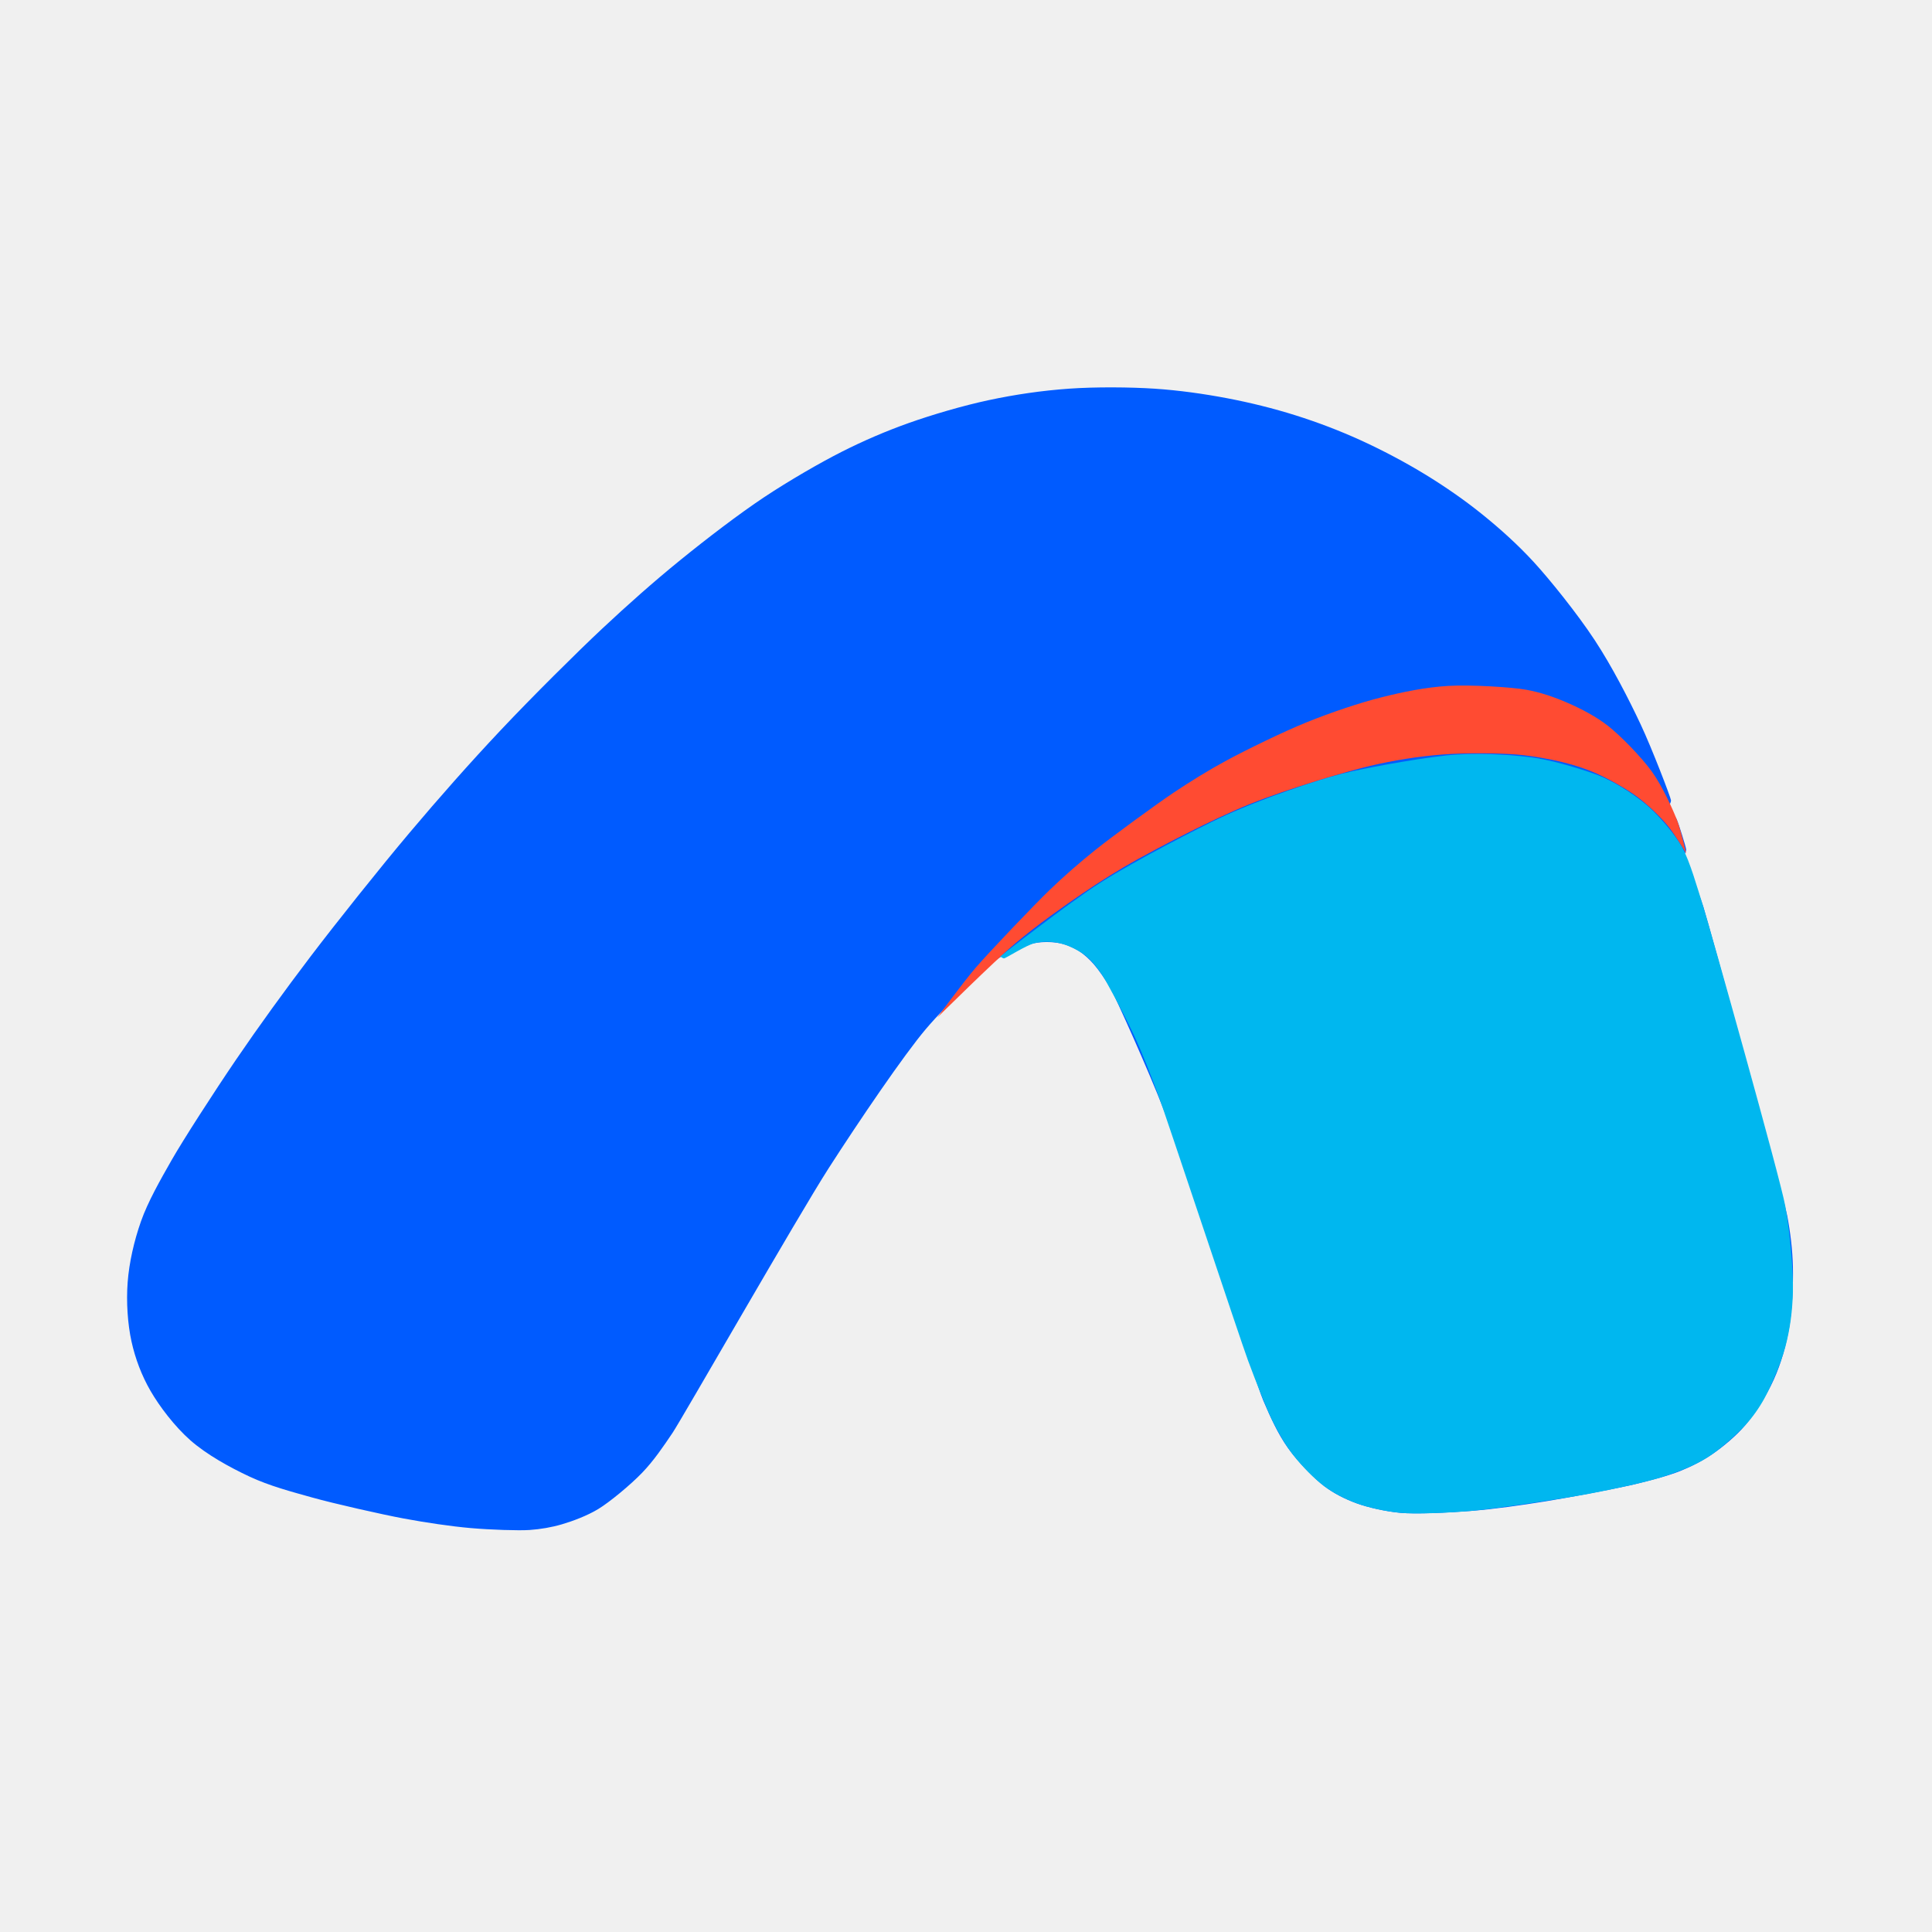
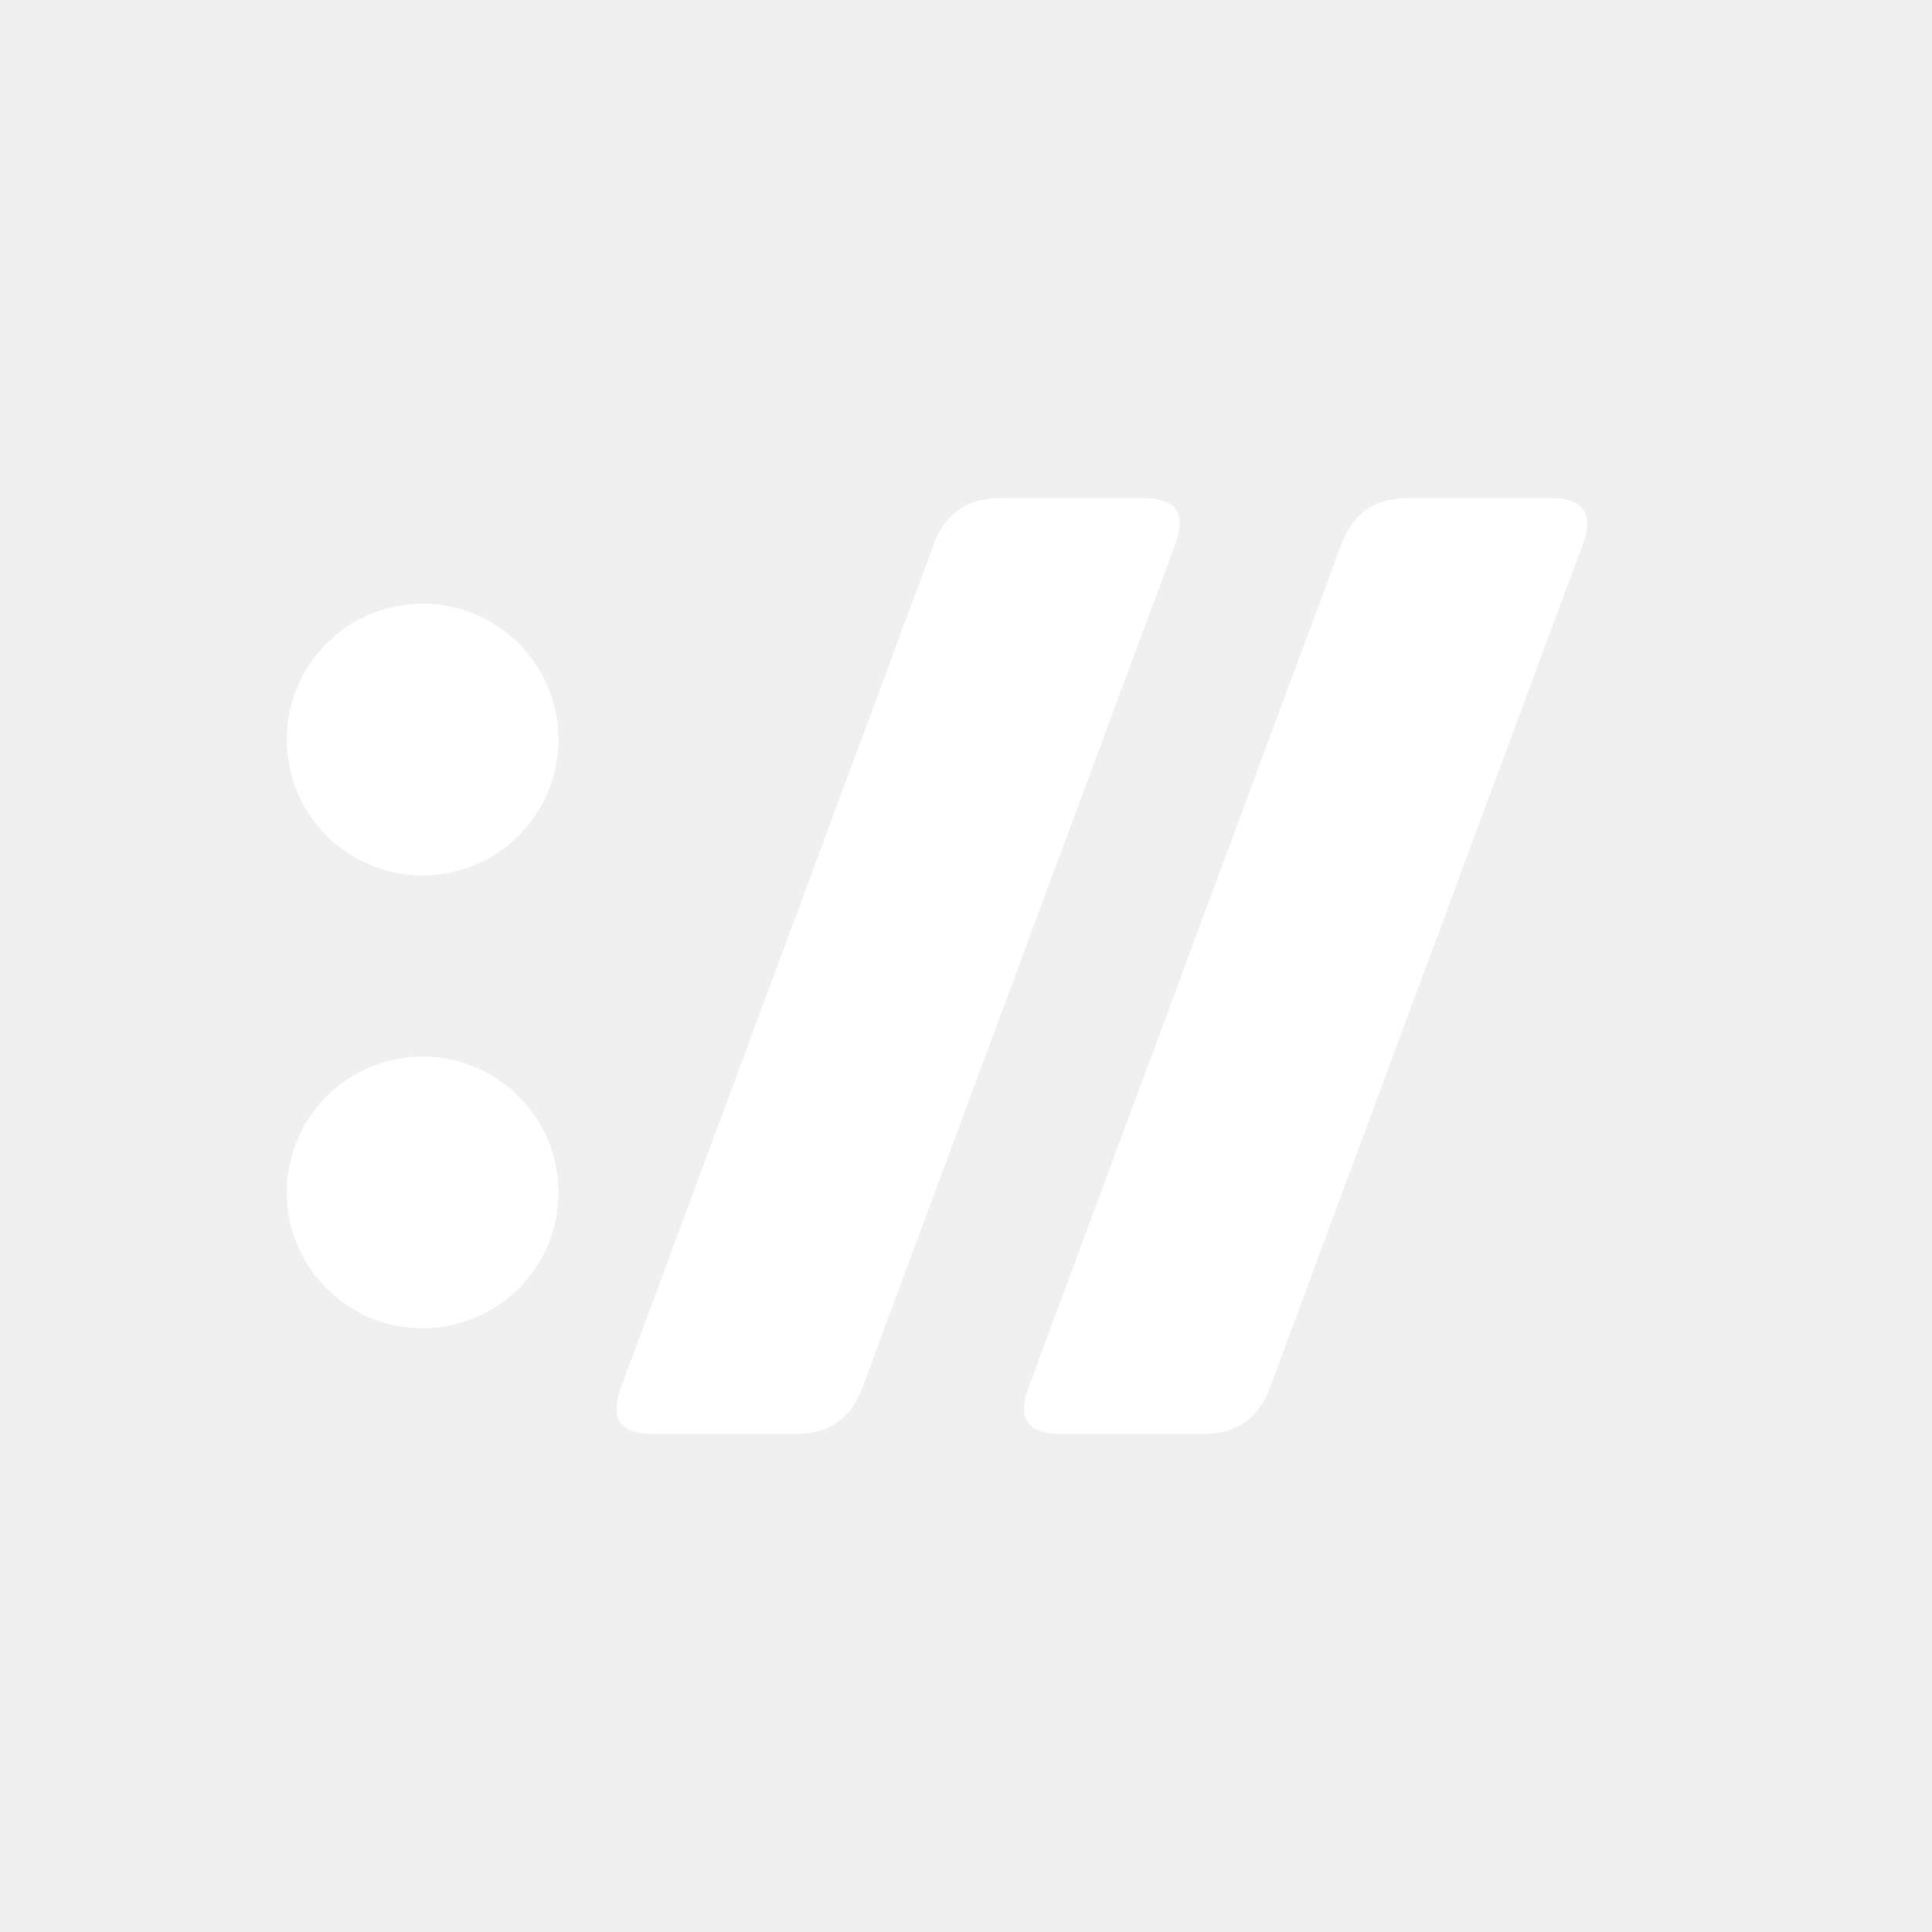
- <svg xmlns="http://www.w3.org/2000/svg" width="1024" height="1024" viewBox="0 0 1024 1024">
-   <path fill="#005BFF" d="M566.53 206.01C580.78 205.00 599.10 205.17 611.98 206.01C624.85 206.86 638.08 208.73 650.35 211.06C662.62 213.39 675.02 216.47 686.71 220.15C698.39 223.83 709.88 228.21 721.04 233.28C732.20 238.34 744.86 245.02 755.38 251.46C765.89 257.89 776.08 264.92 785.67 272.66C795.27 280.40 804.56 288.79 812.94 297.91C821.32 307.03 835.99 325.21 845.25 339.31C854.52 353.42 863.32 370.63 869.49 383.75C875.67 396.87 885.55 422.76 885.65 424.14C885.74 425.53 884.40 426.81 884.64 428.18C884.88 429.55 887.63 432.05 888.68 434.24C889.72 436.43 893.74 449.33 893.73 450.40C893.72 451.46 892.70 452.36 892.72 453.43C892.74 454.49 899.86 471.46 902.82 480.69C905.77 489.92 945.54 635.31 947.25 644.29C948.96 653.28 950.06 662.42 950.28 671.56C950.50 680.70 949.91 694.54 948.26 703.87C946.61 713.21 944.08 722.50 940.18 731.14C936.29 739.78 929.97 749.56 925.03 755.38C920.10 761.20 913.19 766.84 907.87 770.52C902.54 774.21 896.70 777.18 890.70 779.61C884.70 782.05 874.64 784.71 866.46 786.68C858.28 788.65 832.07 793.68 819.00 795.77C805.93 797.86 792.04 799.86 779.61 800.82C767.19 801.78 750.14 802.57 742.25 801.83C734.36 801.09 725.10 799.00 719.02 796.78C712.94 794.56 707.01 791.61 701.85 787.69C696.70 783.78 688.06 775.05 682.67 767.50C677.27 759.94 673.27 750.97 669.54 742.25C665.80 733.53 625.55 610.66 617.03 588.75C608.50 566.83 591.34 528.77 588.75 524.12C586.16 519.47 582.04 513.66 579.66 510.99C577.28 508.32 574.63 505.79 571.58 503.92C568.53 502.05 565.04 500.57 561.48 499.88C557.92 499.20 552.64 499.02 548.36 499.88C544.07 500.75 534.95 504.13 529.17 507.96C523.38 511.79 502.35 531.72 490.79 545.33C479.23 558.93 455.50 593.83 439.29 619.05C423.08 644.26 361.44 752.04 356.48 759.42C351.52 766.79 346.48 774.22 340.32 780.62C334.16 787.03 323.03 796.22 317.10 799.81C311.16 803.41 303.48 806.25 297.91 807.89C292.34 809.53 286.54 810.51 280.74 810.92C274.95 811.33 259.84 810.82 249.44 809.91C239.03 809.00 225.79 807.03 214.09 804.86C202.39 802.69 176.89 796.91 165.62 793.75C154.34 790.59 142.91 787.59 132.29 782.64C121.68 777.70 109.44 770.88 100.99 763.46C92.53 756.03 84.47 745.32 79.78 737.20C75.09 729.08 71.69 720.10 69.68 710.94C67.67 701.78 66.87 690.06 67.66 679.64C68.45 669.21 71.06 657.72 74.73 647.32C78.40 636.92 84.93 625.48 90.89 615.01C96.84 604.54 113.29 579.00 125.22 561.48C137.16 543.96 151.04 524.80 164.61 506.95C178.18 489.10 201.44 459.90 217.12 441.31C232.80 422.72 248.91 404.47 265.59 386.78C282.28 369.08 305.72 345.81 319.12 333.25C332.52 320.70 346.26 308.48 360.52 296.90C374.78 285.32 391.64 272.43 404.95 263.57C418.27 254.72 434.91 245.11 446.36 239.34C457.80 233.56 469.63 228.48 481.70 224.19C493.78 219.90 510.15 215.05 524.12 212.07C538.09 209.09 552.29 207.02 566.53 206.01Z" />
-   <path fill="#FF4B32" d="M767.50 363.55C779.43 362.83 801.25 364.19 808.90 365.57C816.55 366.95 824.00 369.52 831.12 372.64C838.23 375.76 845.91 379.75 852.32 384.76C858.74 389.77 870.02 401.28 875.55 408.99C881.08 416.70 886.37 428.39 888.68 434.24C890.98 440.09 893.73 452.42 893.73 452.42C893.73 452.42 887.55 441.90 883.63 437.27C879.71 432.64 873.41 426.51 867.47 422.12C861.53 417.74 852.09 412.61 846.26 410.00C840.43 407.40 834.29 405.48 828.09 403.94C821.89 402.41 812.01 400.58 803.85 399.91C795.69 399.23 777.38 398.89 764.47 399.91C751.56 400.92 738.69 402.99 726.09 405.96C713.49 408.94 683.00 417.91 662.47 426.16C641.94 434.41 612.94 449.88 602.89 455.45C592.84 461.02 583.10 467.16 573.60 473.63C564.10 480.09 549.49 490.43 538.26 499.88C527.03 509.33 496.85 539.27 496.85 539.27C496.85 539.27 509.87 521.40 517.05 513.01C524.23 504.62 548.69 479.04 556.43 471.61C564.18 464.17 572.29 457.11 580.67 450.40C589.05 443.69 612.90 426.23 622.07 420.10C631.25 413.98 640.65 408.17 650.35 402.93C660.05 397.70 679.93 387.91 692.77 382.74C705.60 377.57 720.56 372.52 732.15 369.61C743.74 366.70 755.56 364.27 767.50 363.55Z" />
-   <path fill="#00B7EF" d="M772.54 399.91C786.68 399.11 803.91 400.13 814.96 401.93C826.00 403.72 841.96 408.88 847.27 411.01C852.58 413.15 857.63 415.97 862.42 419.09C867.22 422.22 872.32 425.97 876.56 430.20C880.80 434.43 887.77 442.26 891.71 449.39C895.65 456.52 899.50 470.13 902.82 480.69C906.13 491.26 943.55 624.28 946.24 639.24C948.93 654.21 950.52 674.83 950.28 684.69C950.04 694.54 948.78 704.49 946.24 713.97C943.70 723.45 937.93 736.17 935.13 741.24C932.34 746.31 928.95 751.11 925.03 755.38C921.11 759.64 912.00 768.08 904.84 772.54C897.67 777.01 889.63 780.00 881.61 782.64C873.59 785.29 855.47 789.25 842.22 791.73C828.98 794.22 792.03 799.76 779.61 800.82C767.20 801.89 750.14 802.57 742.25 801.83C734.36 801.09 725.10 799.00 719.02 796.78C712.94 794.56 707.06 791.54 701.85 787.69C696.65 783.85 690.09 777.11 685.70 771.53C681.30 765.96 677.79 759.70 674.59 753.36C671.39 747.02 665.51 731.94 661.46 721.04C657.41 710.14 618.05 591.57 614.00 580.67C609.94 569.77 605.79 558.89 600.87 548.36C595.95 537.82 586.30 519.75 583.70 516.04C581.10 512.33 578.26 508.63 574.61 505.94C570.97 503.25 565.76 500.82 561.48 499.88C557.21 498.94 552.61 498.88 548.36 499.88C544.10 500.89 532.95 507.96 532.20 507.96C531.44 507.96 530.18 506.95 530.18 506.95C530.18 506.95 564.99 479.42 583.70 467.57C602.41 455.71 635.83 438.61 647.32 433.23C658.81 427.85 671.71 422.93 682.67 419.09C693.62 415.25 704.68 411.60 715.99 408.99C727.30 406.38 758.41 400.70 772.54 399.91Z" />
+ <svg xmlns="http://www.w3.org/2000/svg" width="1024" height="1024" viewBox="0 0 128 128">
+   <g fill="#FFFFFF">
+     <circle cx="28" cy="49" r="9" />
+     <circle cx="28" cy="79" r="9" />
+     <path d="M41.130 91.953Q40 95 43.250 95.000L52.750 95.000Q56 95 57.130 91.953L77.870 36.047Q79 33 75.750 33.000L66.250 33.000Q63 33 61.870 36.047Z" />
+     <path d="M68.130 91.953Q67 95 70.250 95.000L79.750 95.000Q83 95 84.130 91.953L104.870 36.047Q106 33 102.750 33.000L93.250 33.000Q90 33 88.870 36.047Z" />
+   </g>
</svg>
